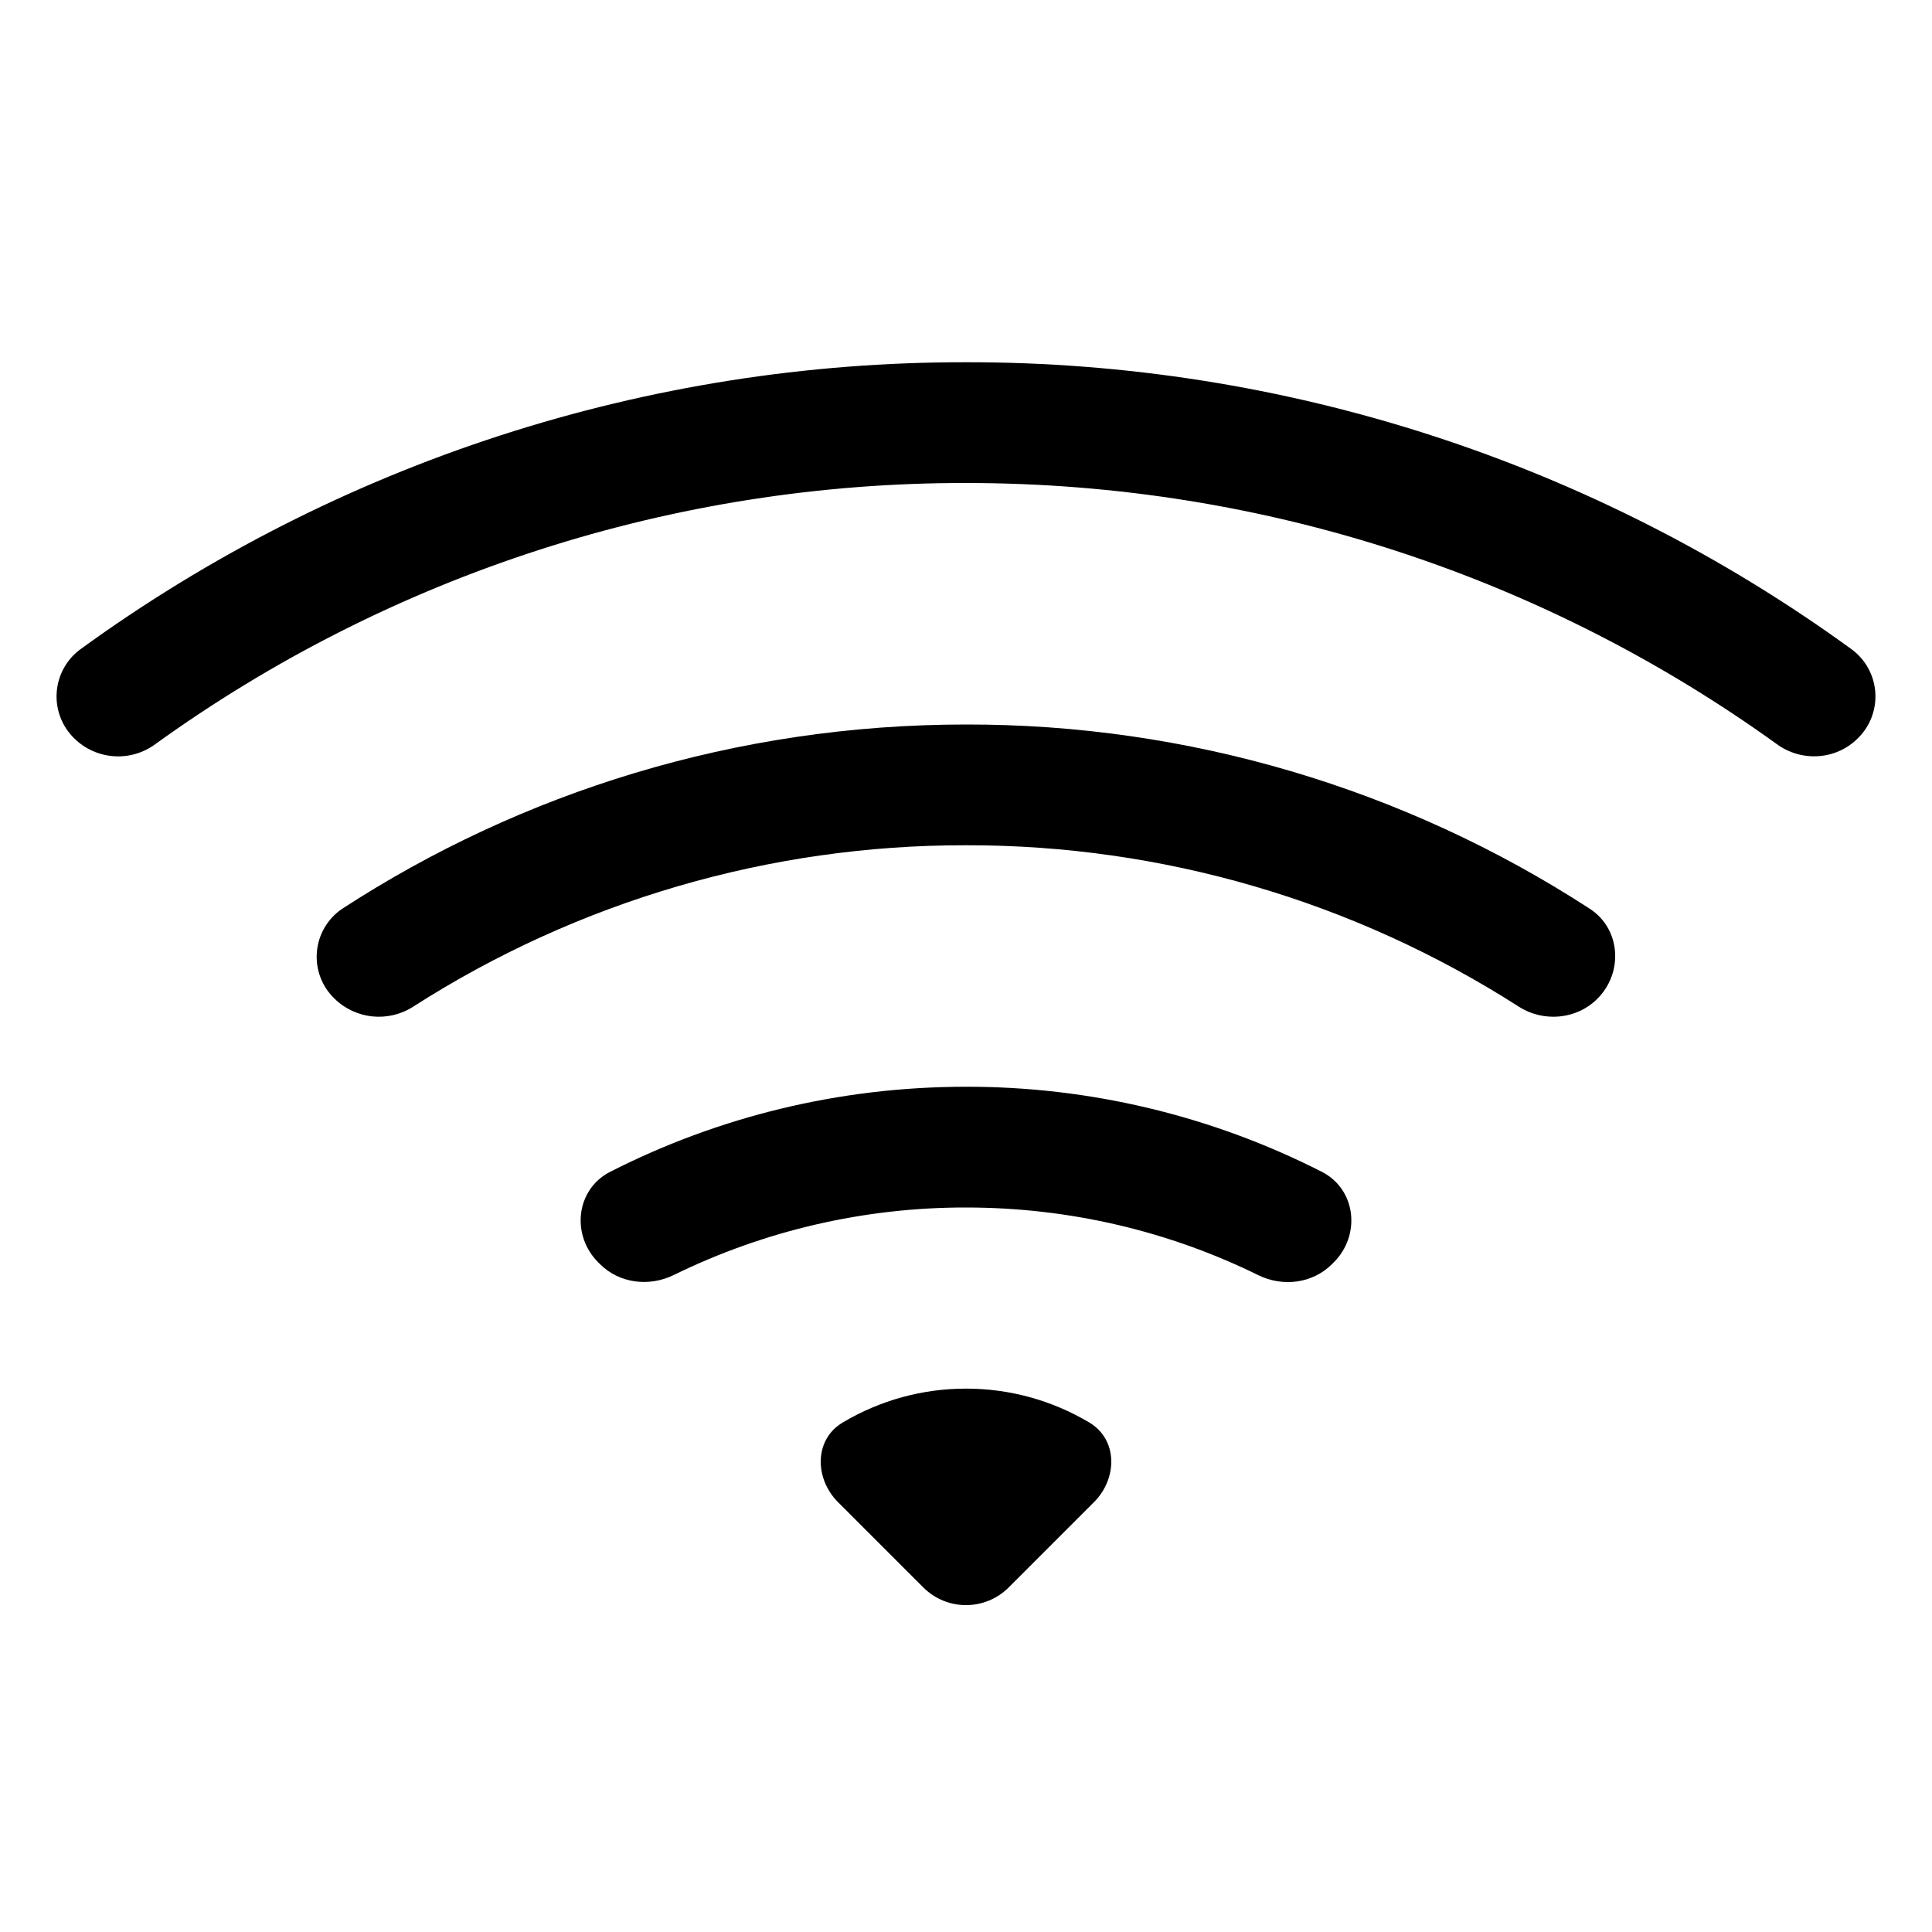
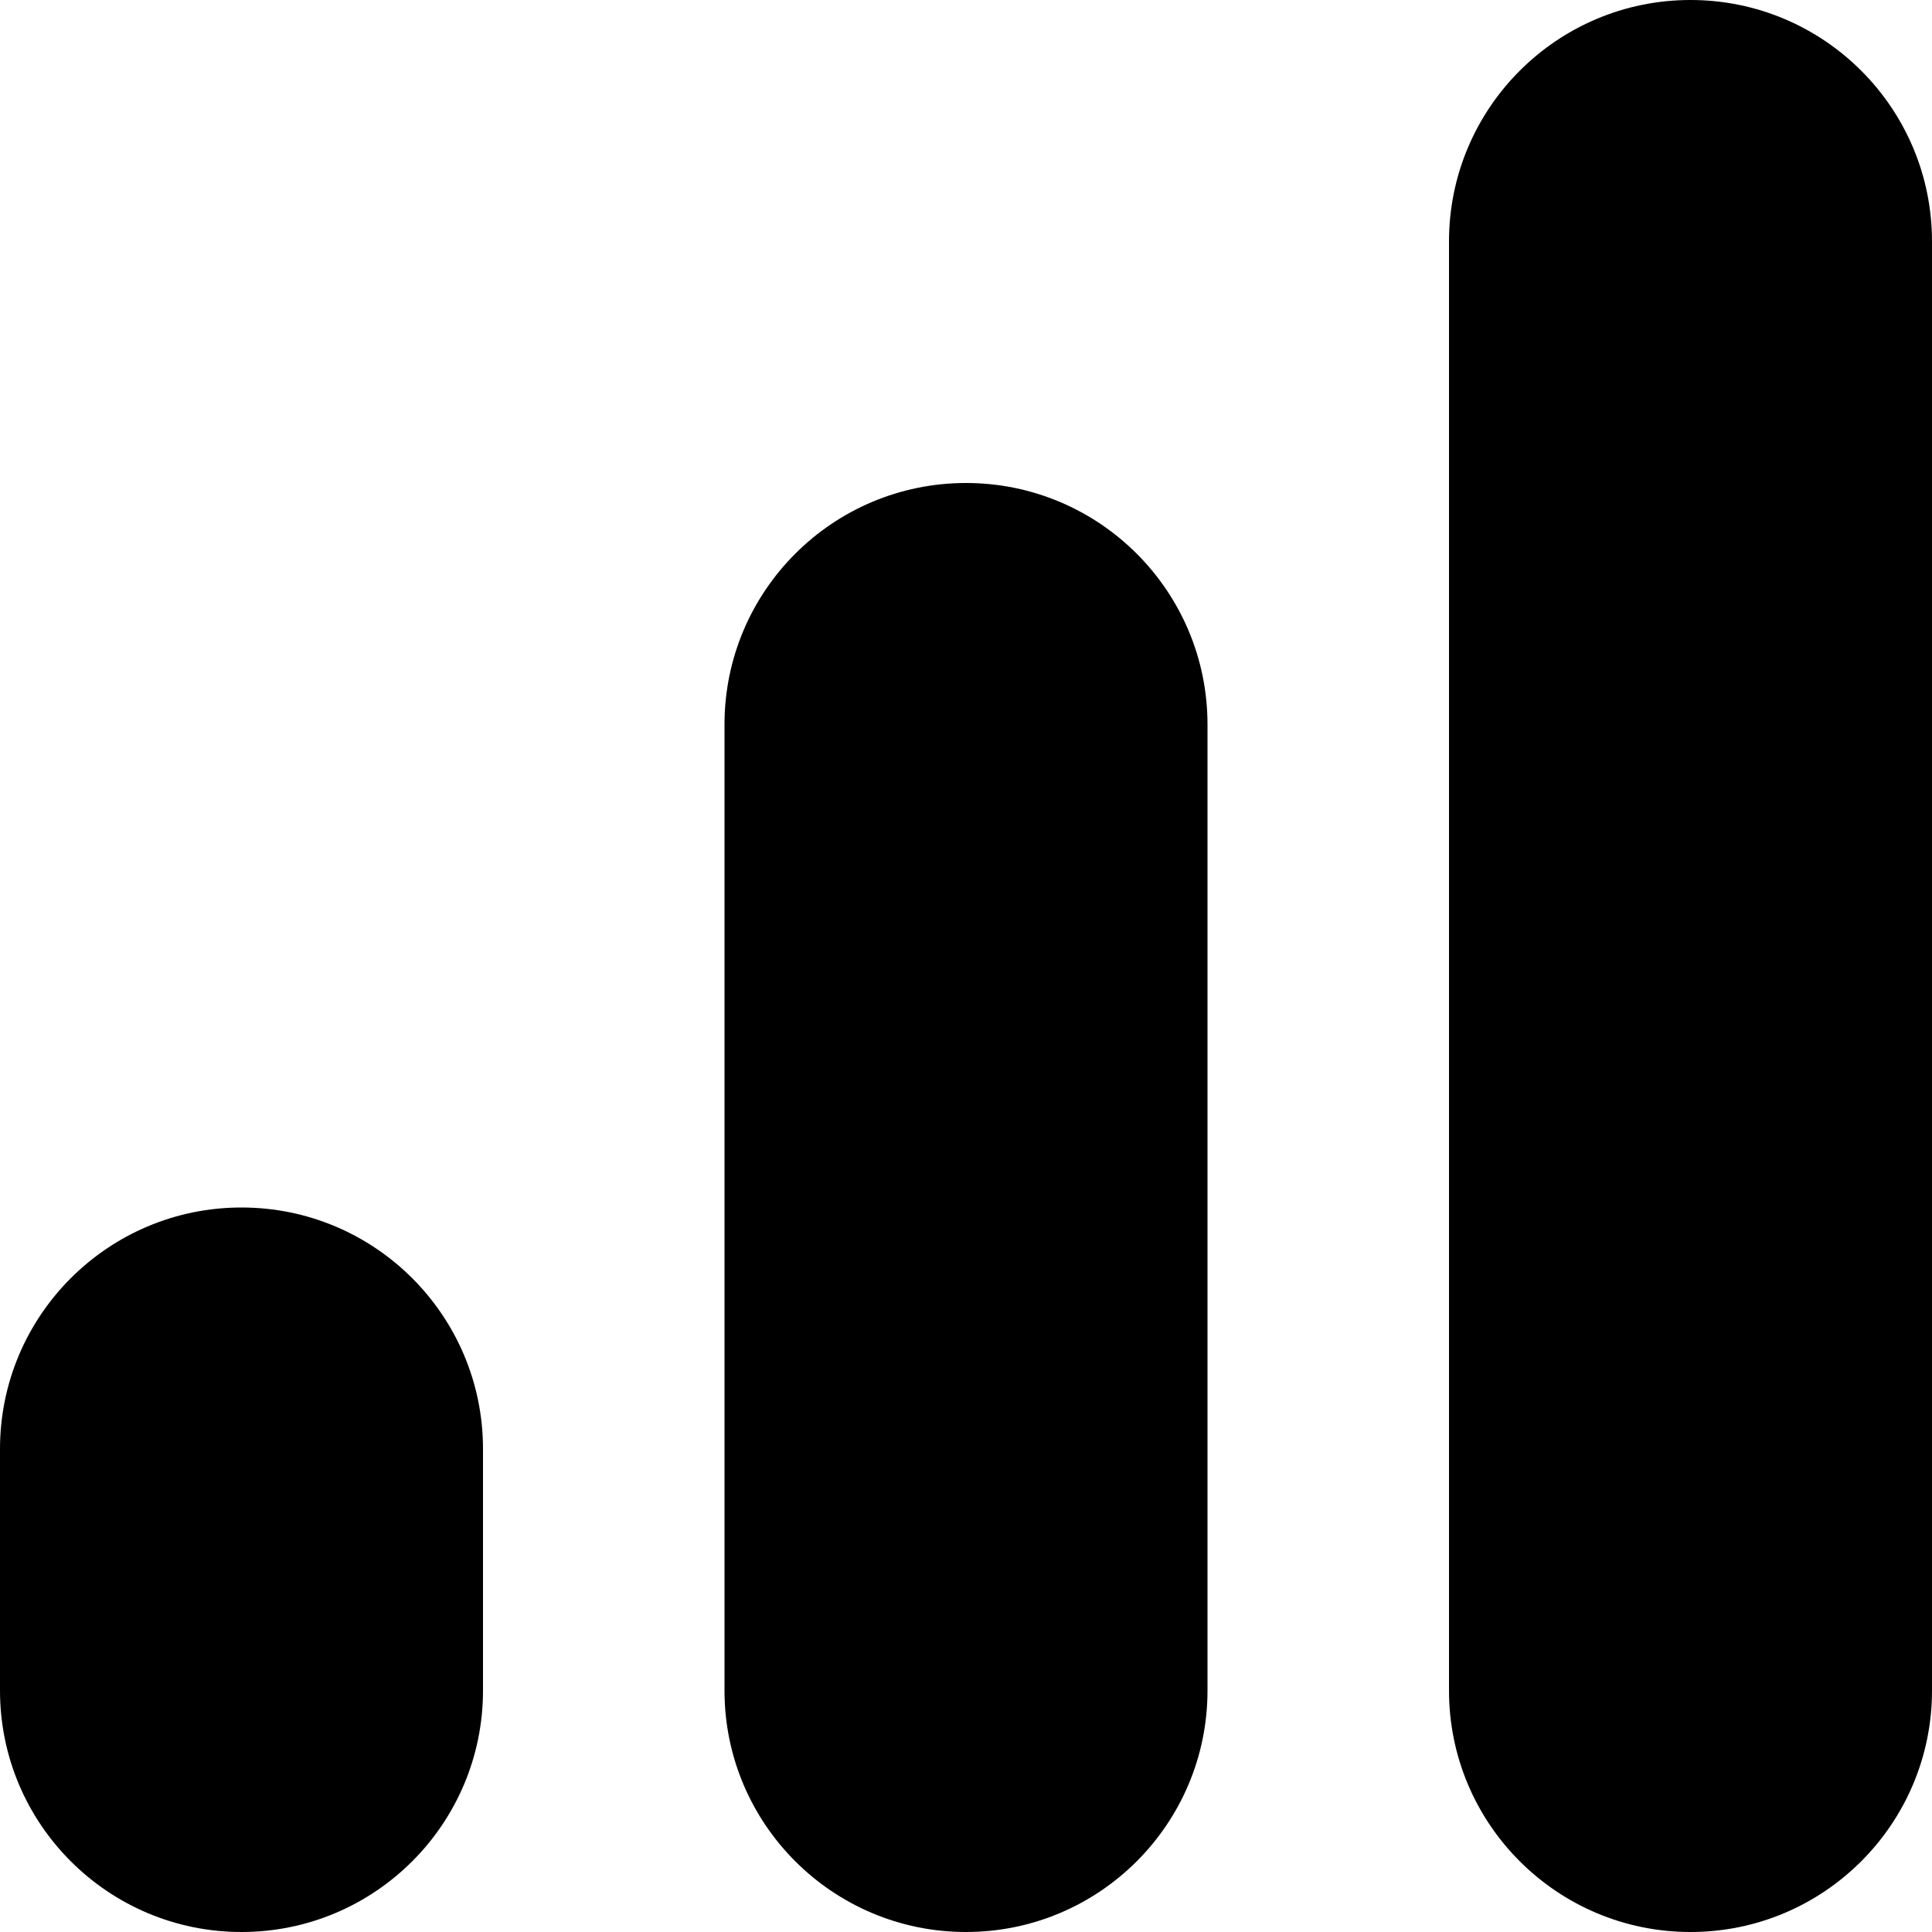
- <svg xmlns="http://www.w3.org/2000/svg" width="1em" height="1em" viewBox="0 0 16 16" class="bi bi-wifi" fill="currentColor">
-   <path d="M15.385 6.115a.485.485 0 0 0-.048-.736A12.443 12.443 0 0 0 8 3 12.44 12.44 0 0 0 .663 5.379a.485.485 0 0 0-.048.736.518.518 0 0 0 .668.05A11.448 11.448 0 0 1 8 4c2.507 0 4.827.802 6.717 2.164.204.148.489.13.668-.049z" />
-   <path d="M13.229 8.271c.216-.216.194-.578-.063-.745A9.456 9.456 0 0 0 8 6c-1.905 0-3.68.56-5.166 1.526a.48.48 0 0 0-.063.745.525.525 0 0 0 .652.065A8.46 8.46 0 0 1 8 7a8.46 8.46 0 0 1 4.577 1.336c.205.132.48.108.652-.065zm-2.183 2.183c.226-.226.185-.605-.1-.75A6.472 6.472 0 0 0 8 9c-1.06 0-2.062.254-2.946.704-.285.145-.326.524-.1.75l.015.015c.16.16.408.19.611.09A5.478 5.478 0 0 1 8 10c.868 0 1.69.201 2.42.56.203.1.45.07.611-.091l.015-.015zM9.06 12.44c.196-.196.198-.52-.04-.66A1.99 1.99 0 0 0 8 11.5a1.99 1.99 0 0 0-1.02.28c-.238.14-.236.464-.04.66l.706.706a.5.5 0 0 0 .708 0l.707-.707z" />
+ <svg xmlns="http://www.w3.org/2000/svg" version="1.1" width="32" height="32" viewBox="0 0 32 32">
+   <path d="M28 0c2.209 0 4 1.791 4 4v24c0 2.209-1.791 4-4 4s-4-1.791-4-4v-24c0-2.209 1.791-4 4-4zM16 8c2.209 0 4 1.791 4 4v16c0 2.209-1.791 4-4 4s-4-1.791-4-4v-16c0-2.209 1.791-4 4-4zM4 20v0c2.209 0 4 1.791 4 4v4c0 2.209-1.791 4-4 4s-4-1.791-4-4v-4c0-2.209 1.791-4 4-4v0z" />
</svg>
